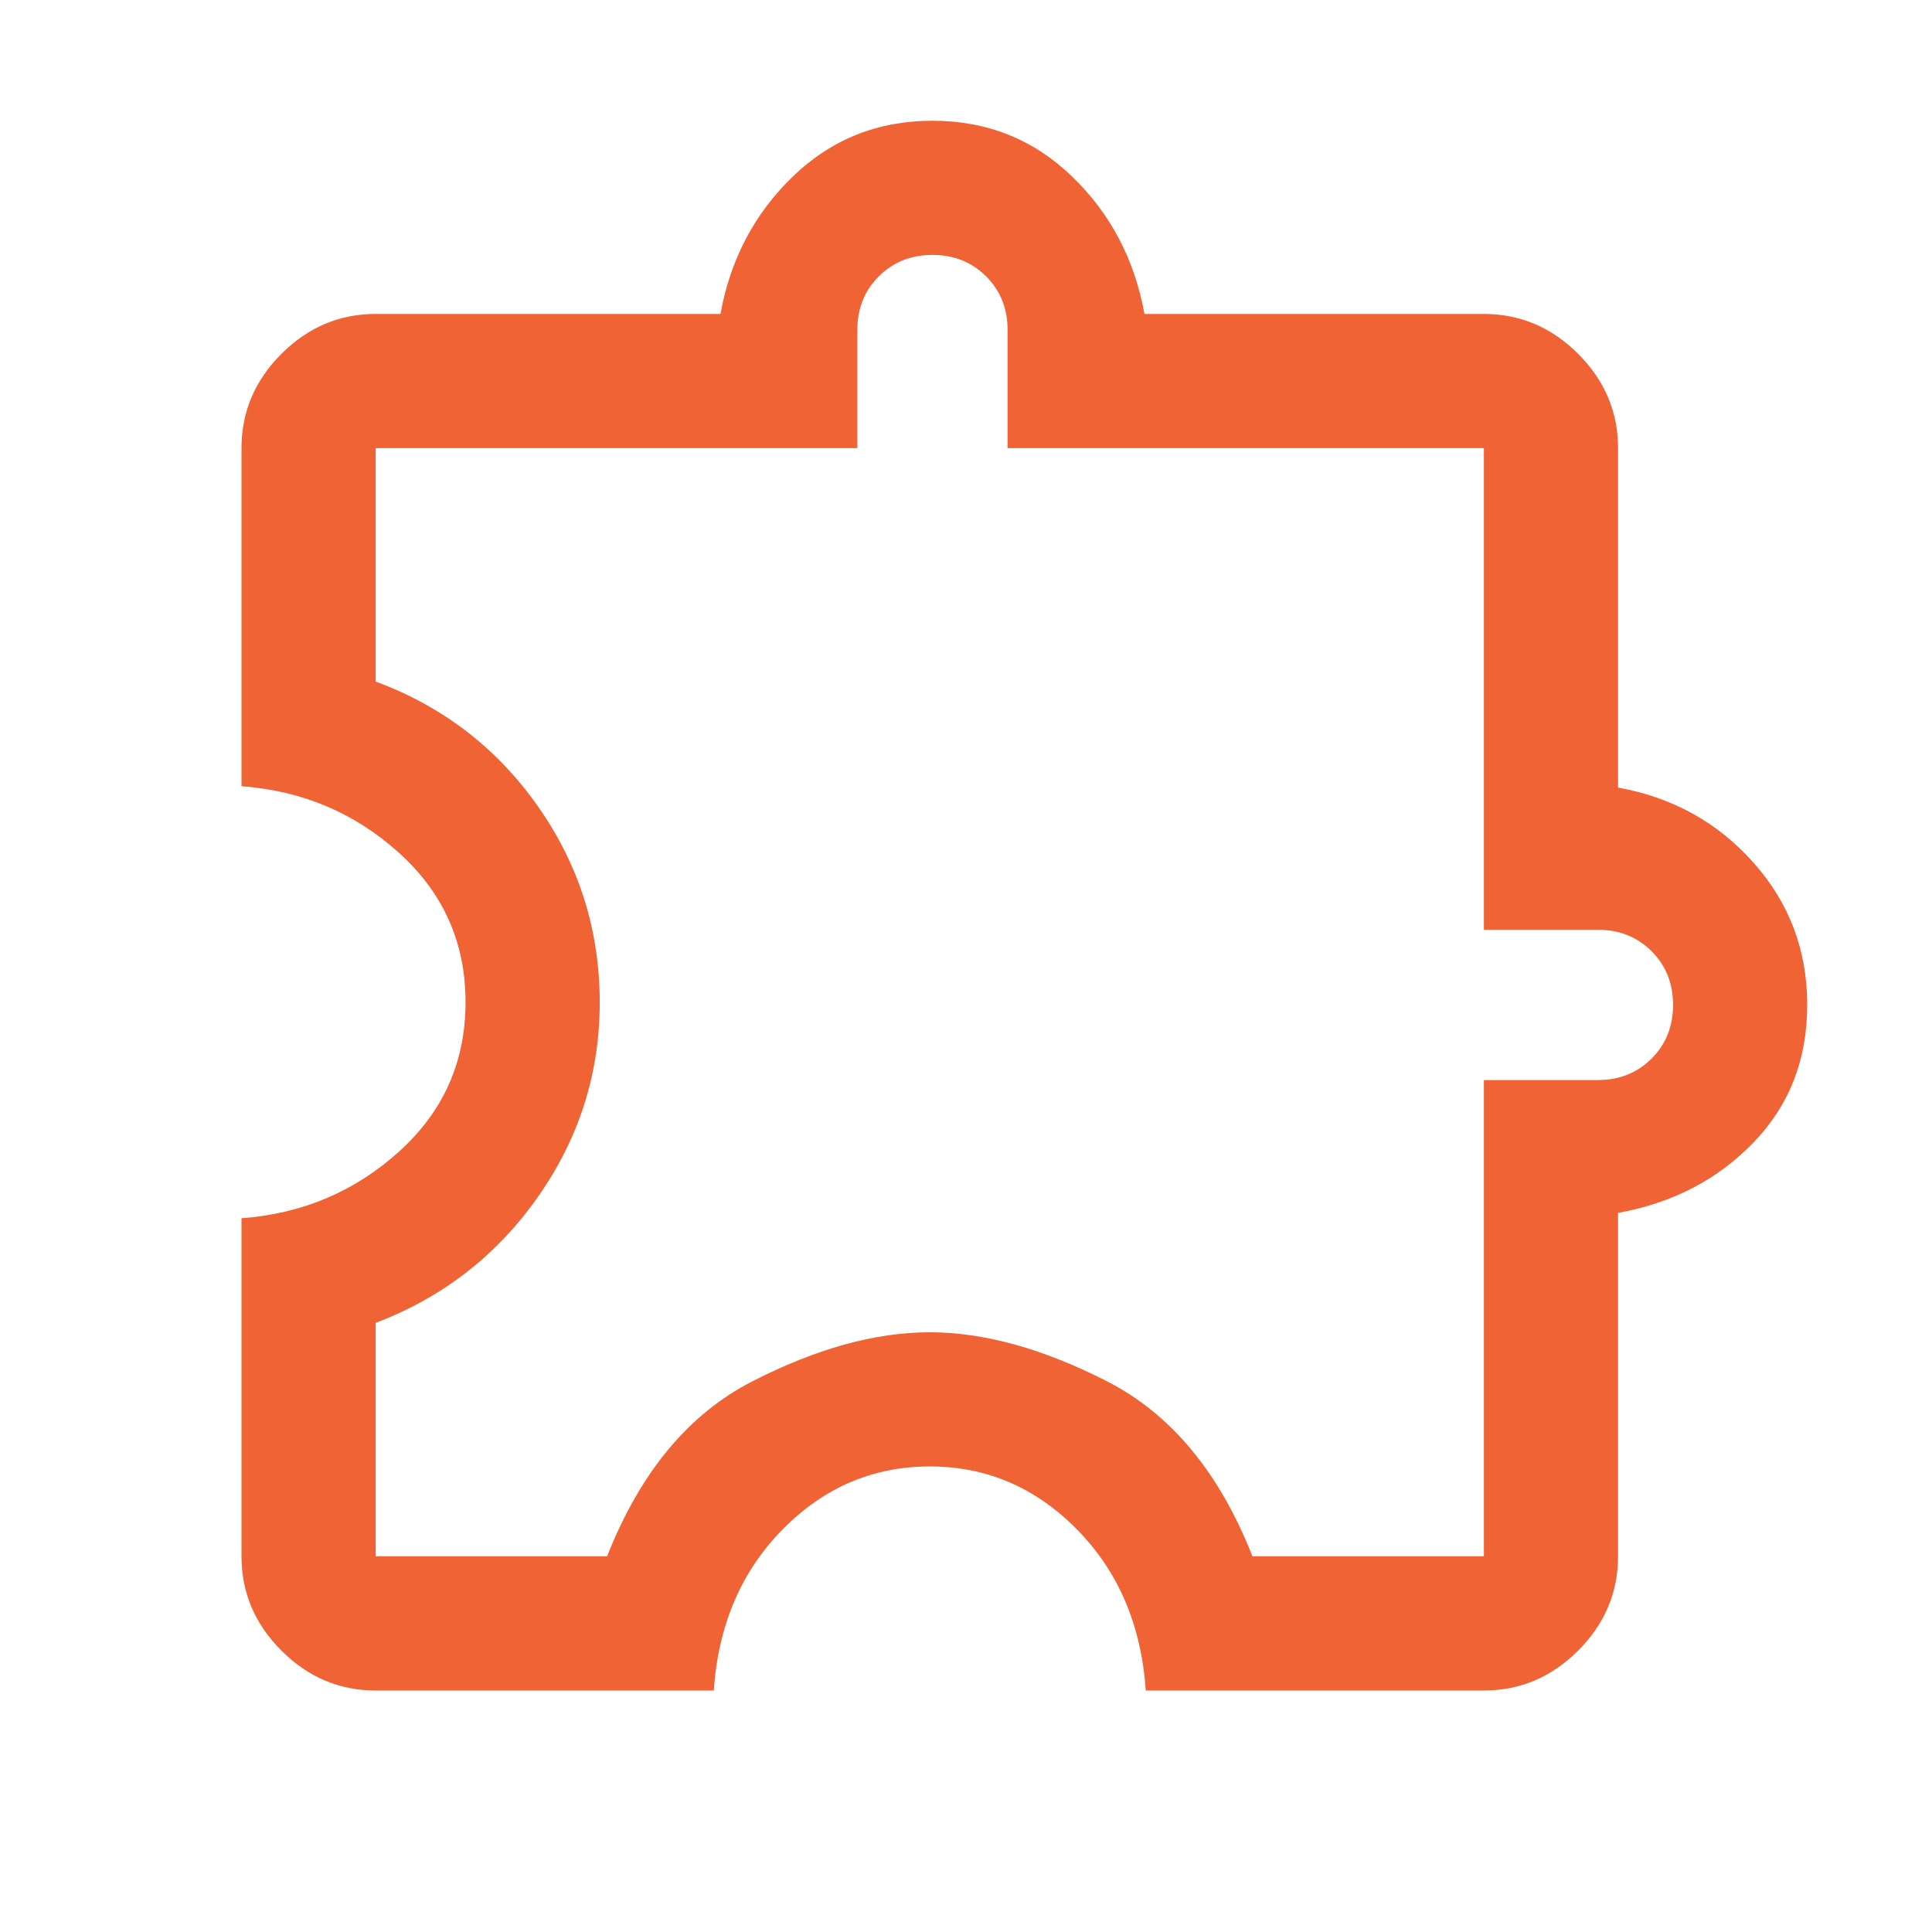
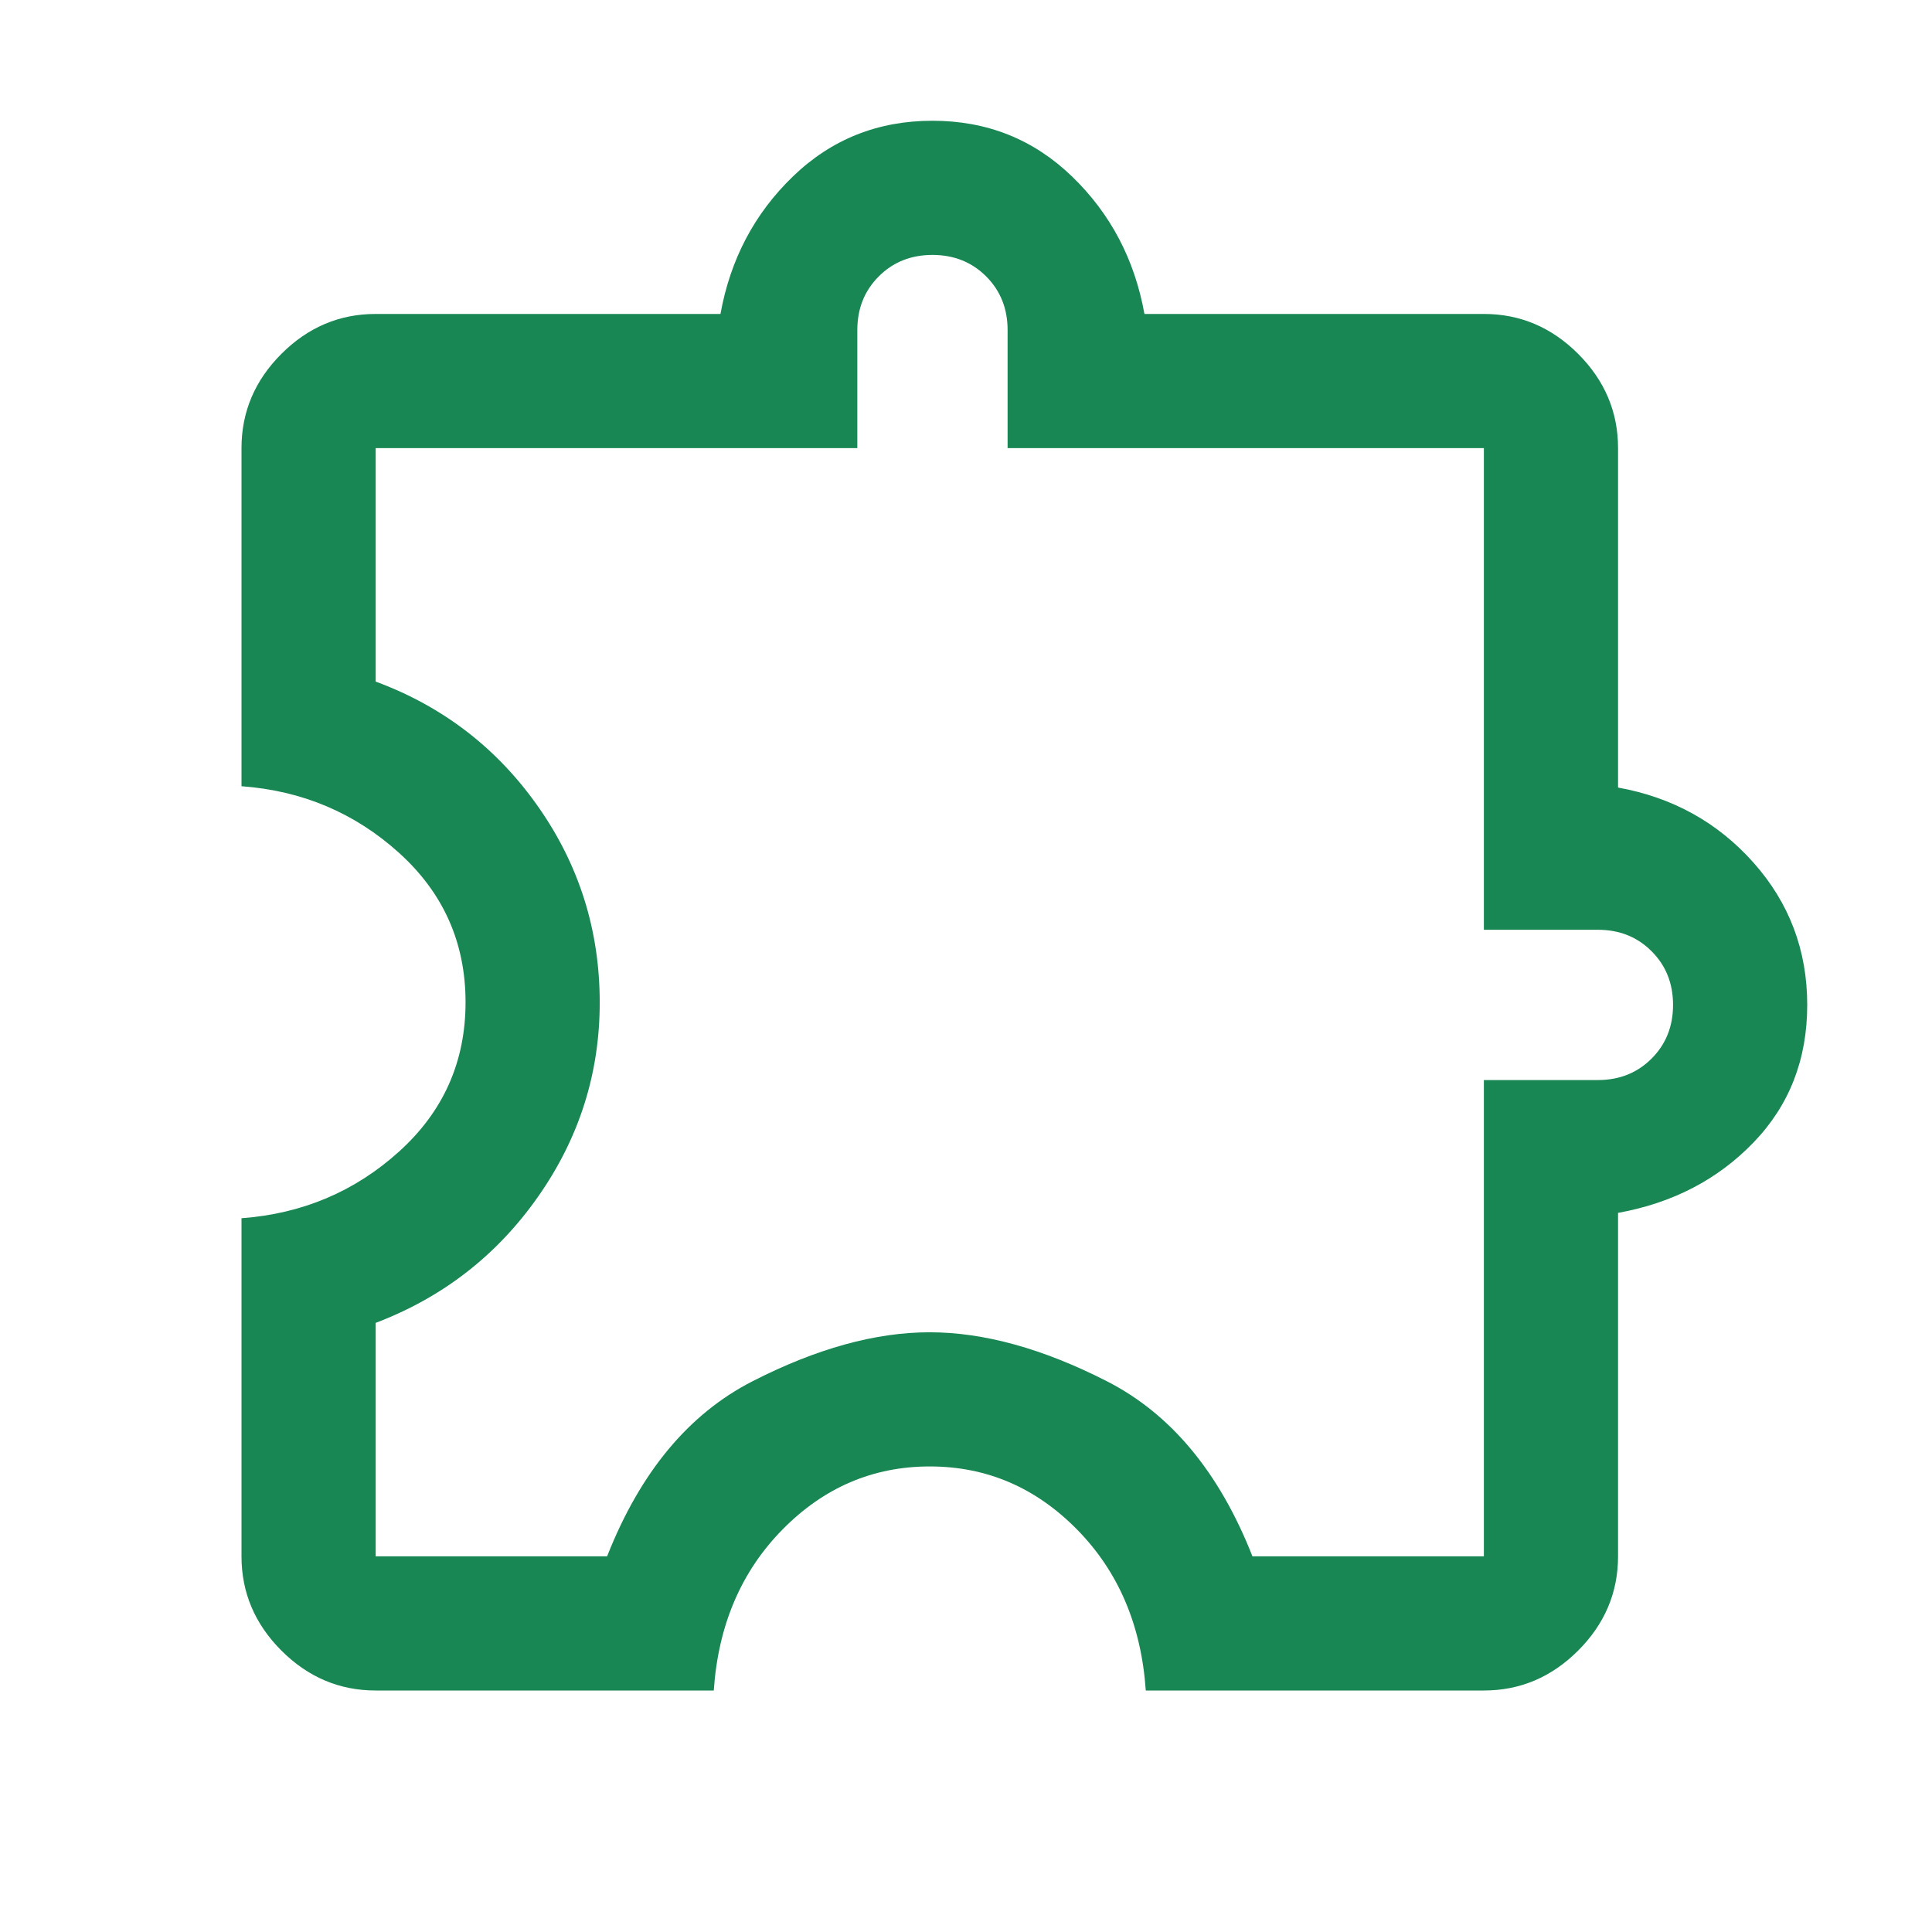
- <svg xmlns="http://www.w3.org/2000/svg" height="40px" viewBox="0 -960 960 960" width="40px" fill="#f06334">
+ <svg xmlns="http://www.w3.org/2000/svg" height="40px" viewBox="0 -960 960 960" width="40px" fill="#198754">
  <path d="M354.67-120h-168q-27 0-46.84-19.83Q120-159.67 120-186.67v-168q45.33-3.33 78.33-33.16 33-29.84 33-74.17t-33-74.17q-33-29.83-78.33-33.16v-168q0-27 19.83-46.84Q159.67-804 186.67-804H358q7.33-40.67 36-68.33Q422.67-900 463.33-900q40.67 0 69.34 27.67 28.66 27.66 36 68.33h168.66q27 0 46.84 19.83Q804-764.33 804-737.33v168.66q40.67 7.34 67.33 37.34 26.67 30 26.67 70.66 0 40.67-26.67 68.34-26.66 27.66-67.33 35v170.66q0 27-19.83 46.84Q764.33-120 737.33-120h-168q-3.33-48.67-34.16-80-30.84-31.33-73.17-31.33T388.83-200q-30.83 31.33-34.16 80Zm-168-66.67h115q24.66-62.66 72.26-87 47.59-24.33 88-24.33 40.4 0 88.07 24.33 47.67 24.34 72.33 87h115v-236.66H794q16 0 26.67-10.67 10.66-10.67 10.66-26.67t-10.66-26.66Q810-498 794-498h-56.67v-239.33H500.67V-796q0-16-10.67-26.67-10.67-10.66-26.67-10.66t-26.66 10.66Q426-812 426-796v58.67H186.67v116q50.1 18.54 80.71 62.12Q298-515.63 298-461.85q0 52.85-30.67 96.52-30.66 43.66-80.66 62.66v116Zm276.66-274Z" />
</svg>
